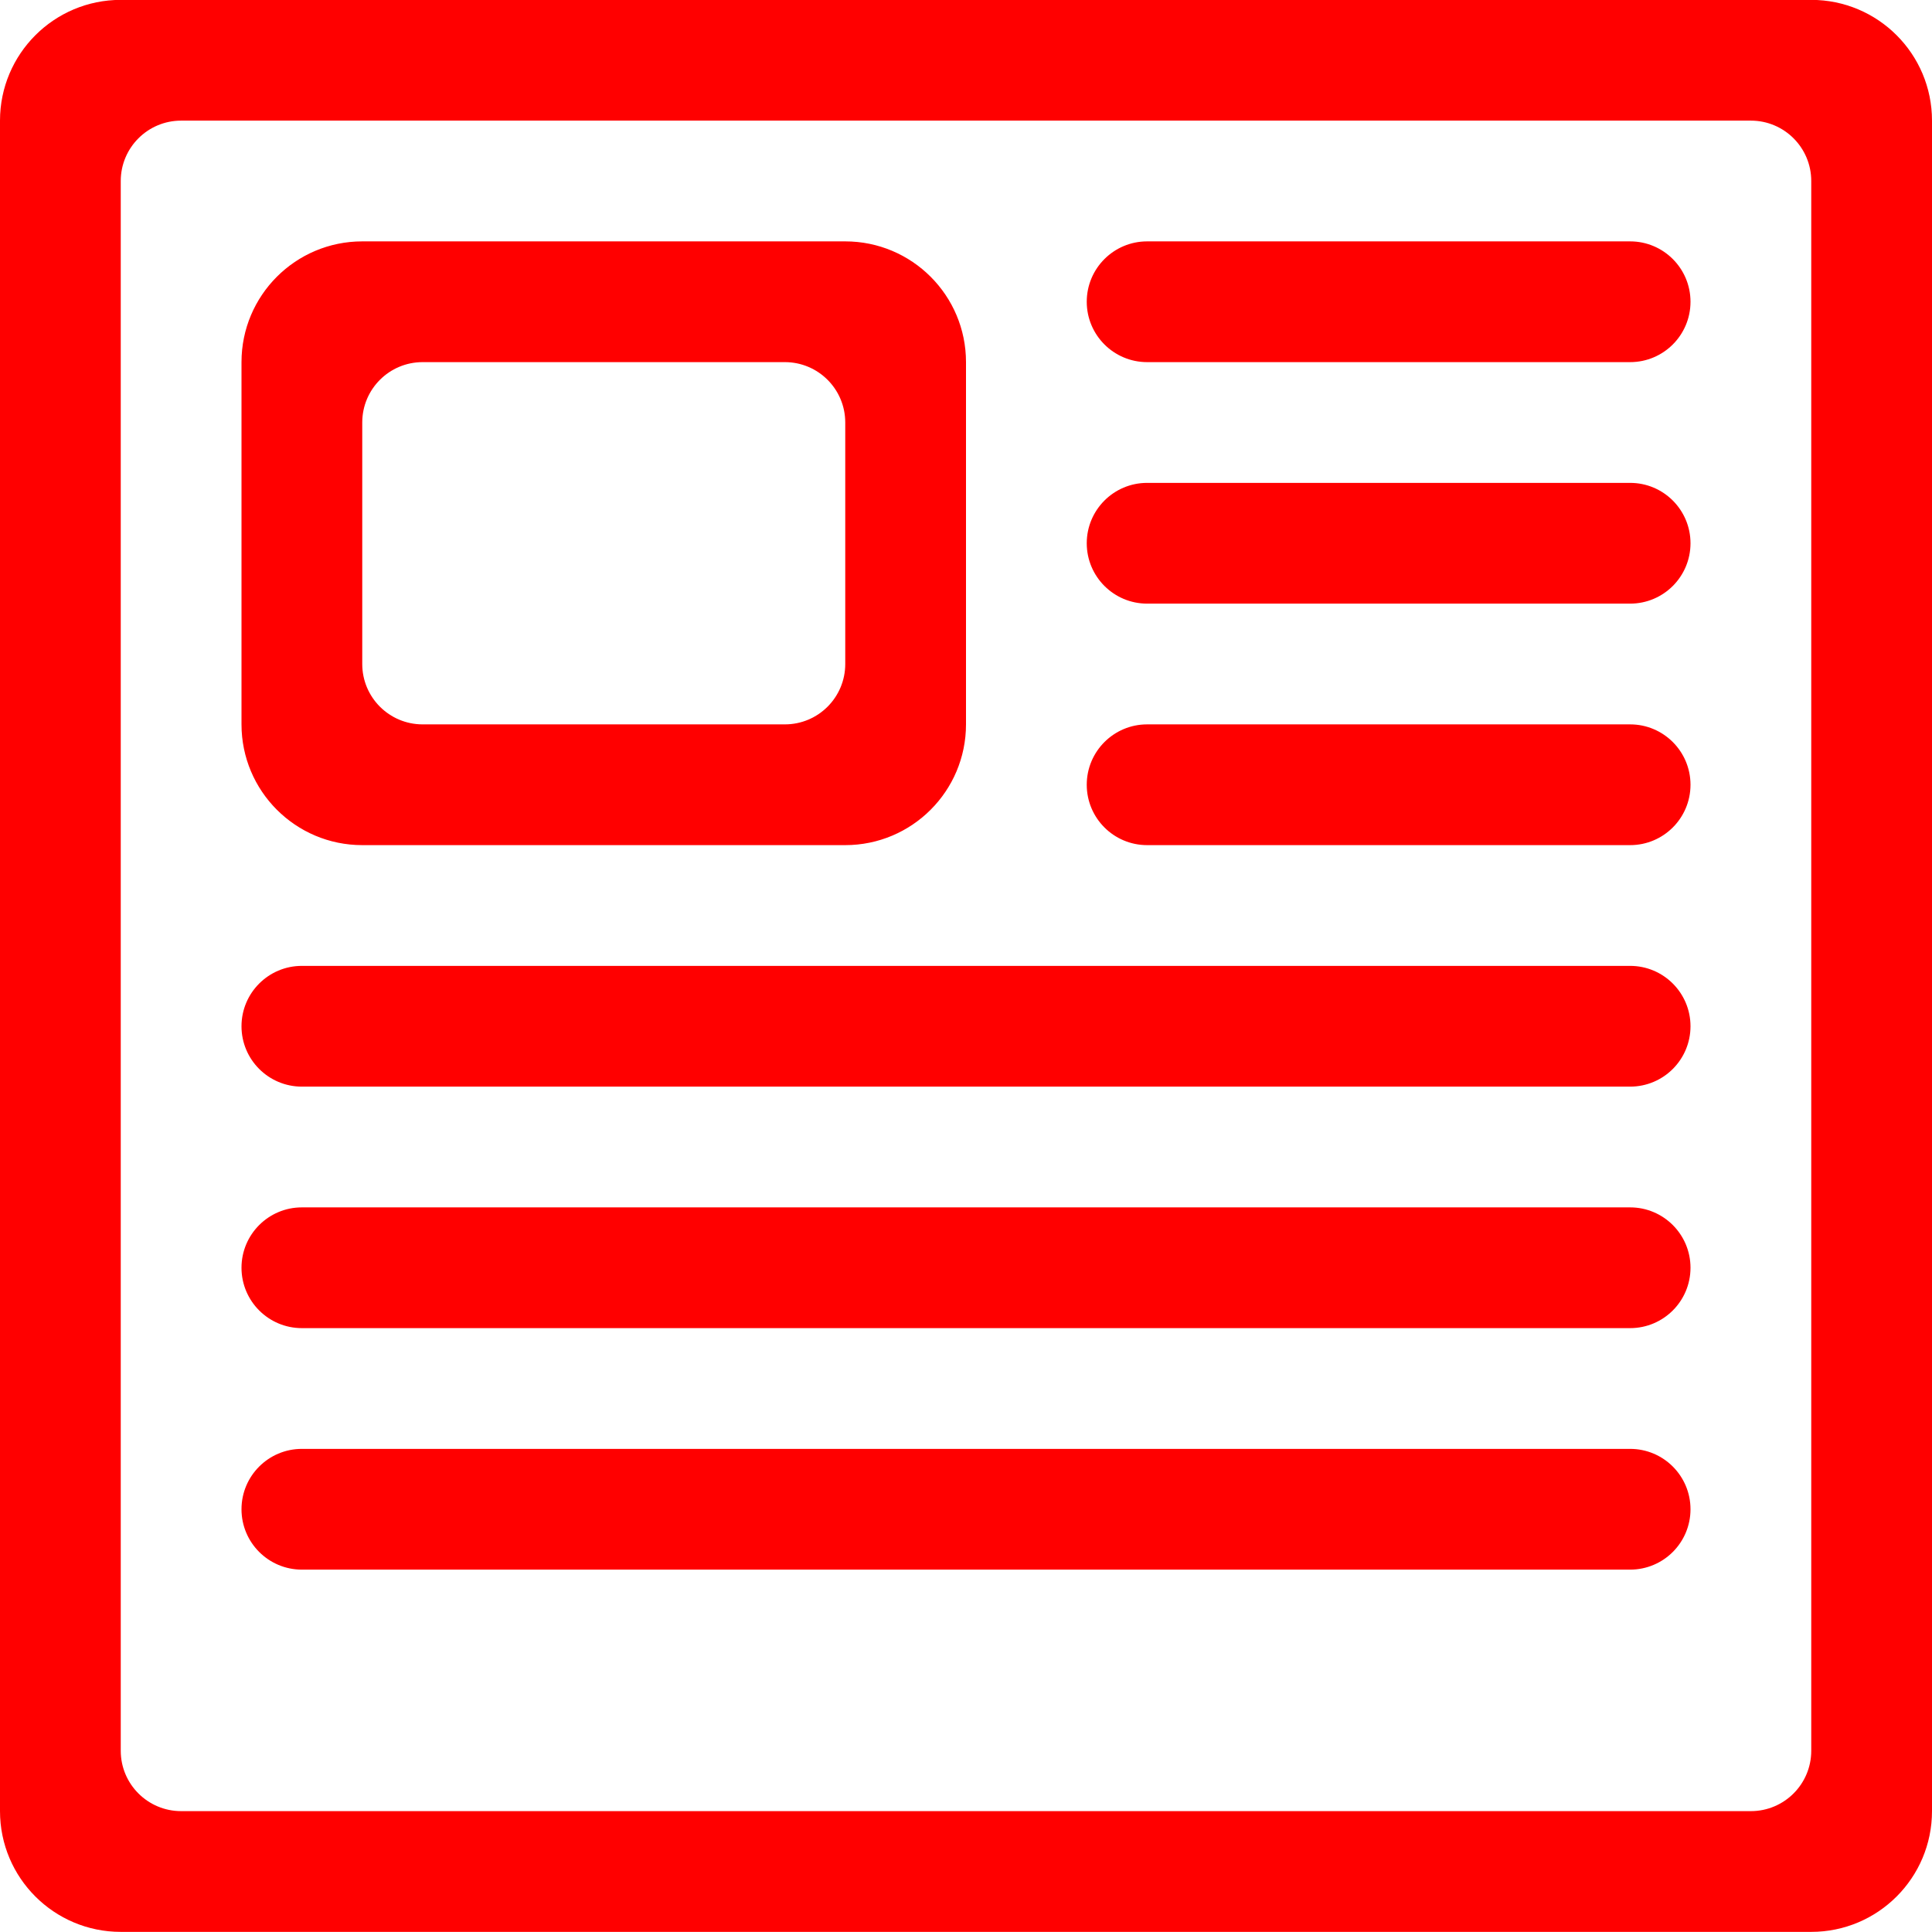
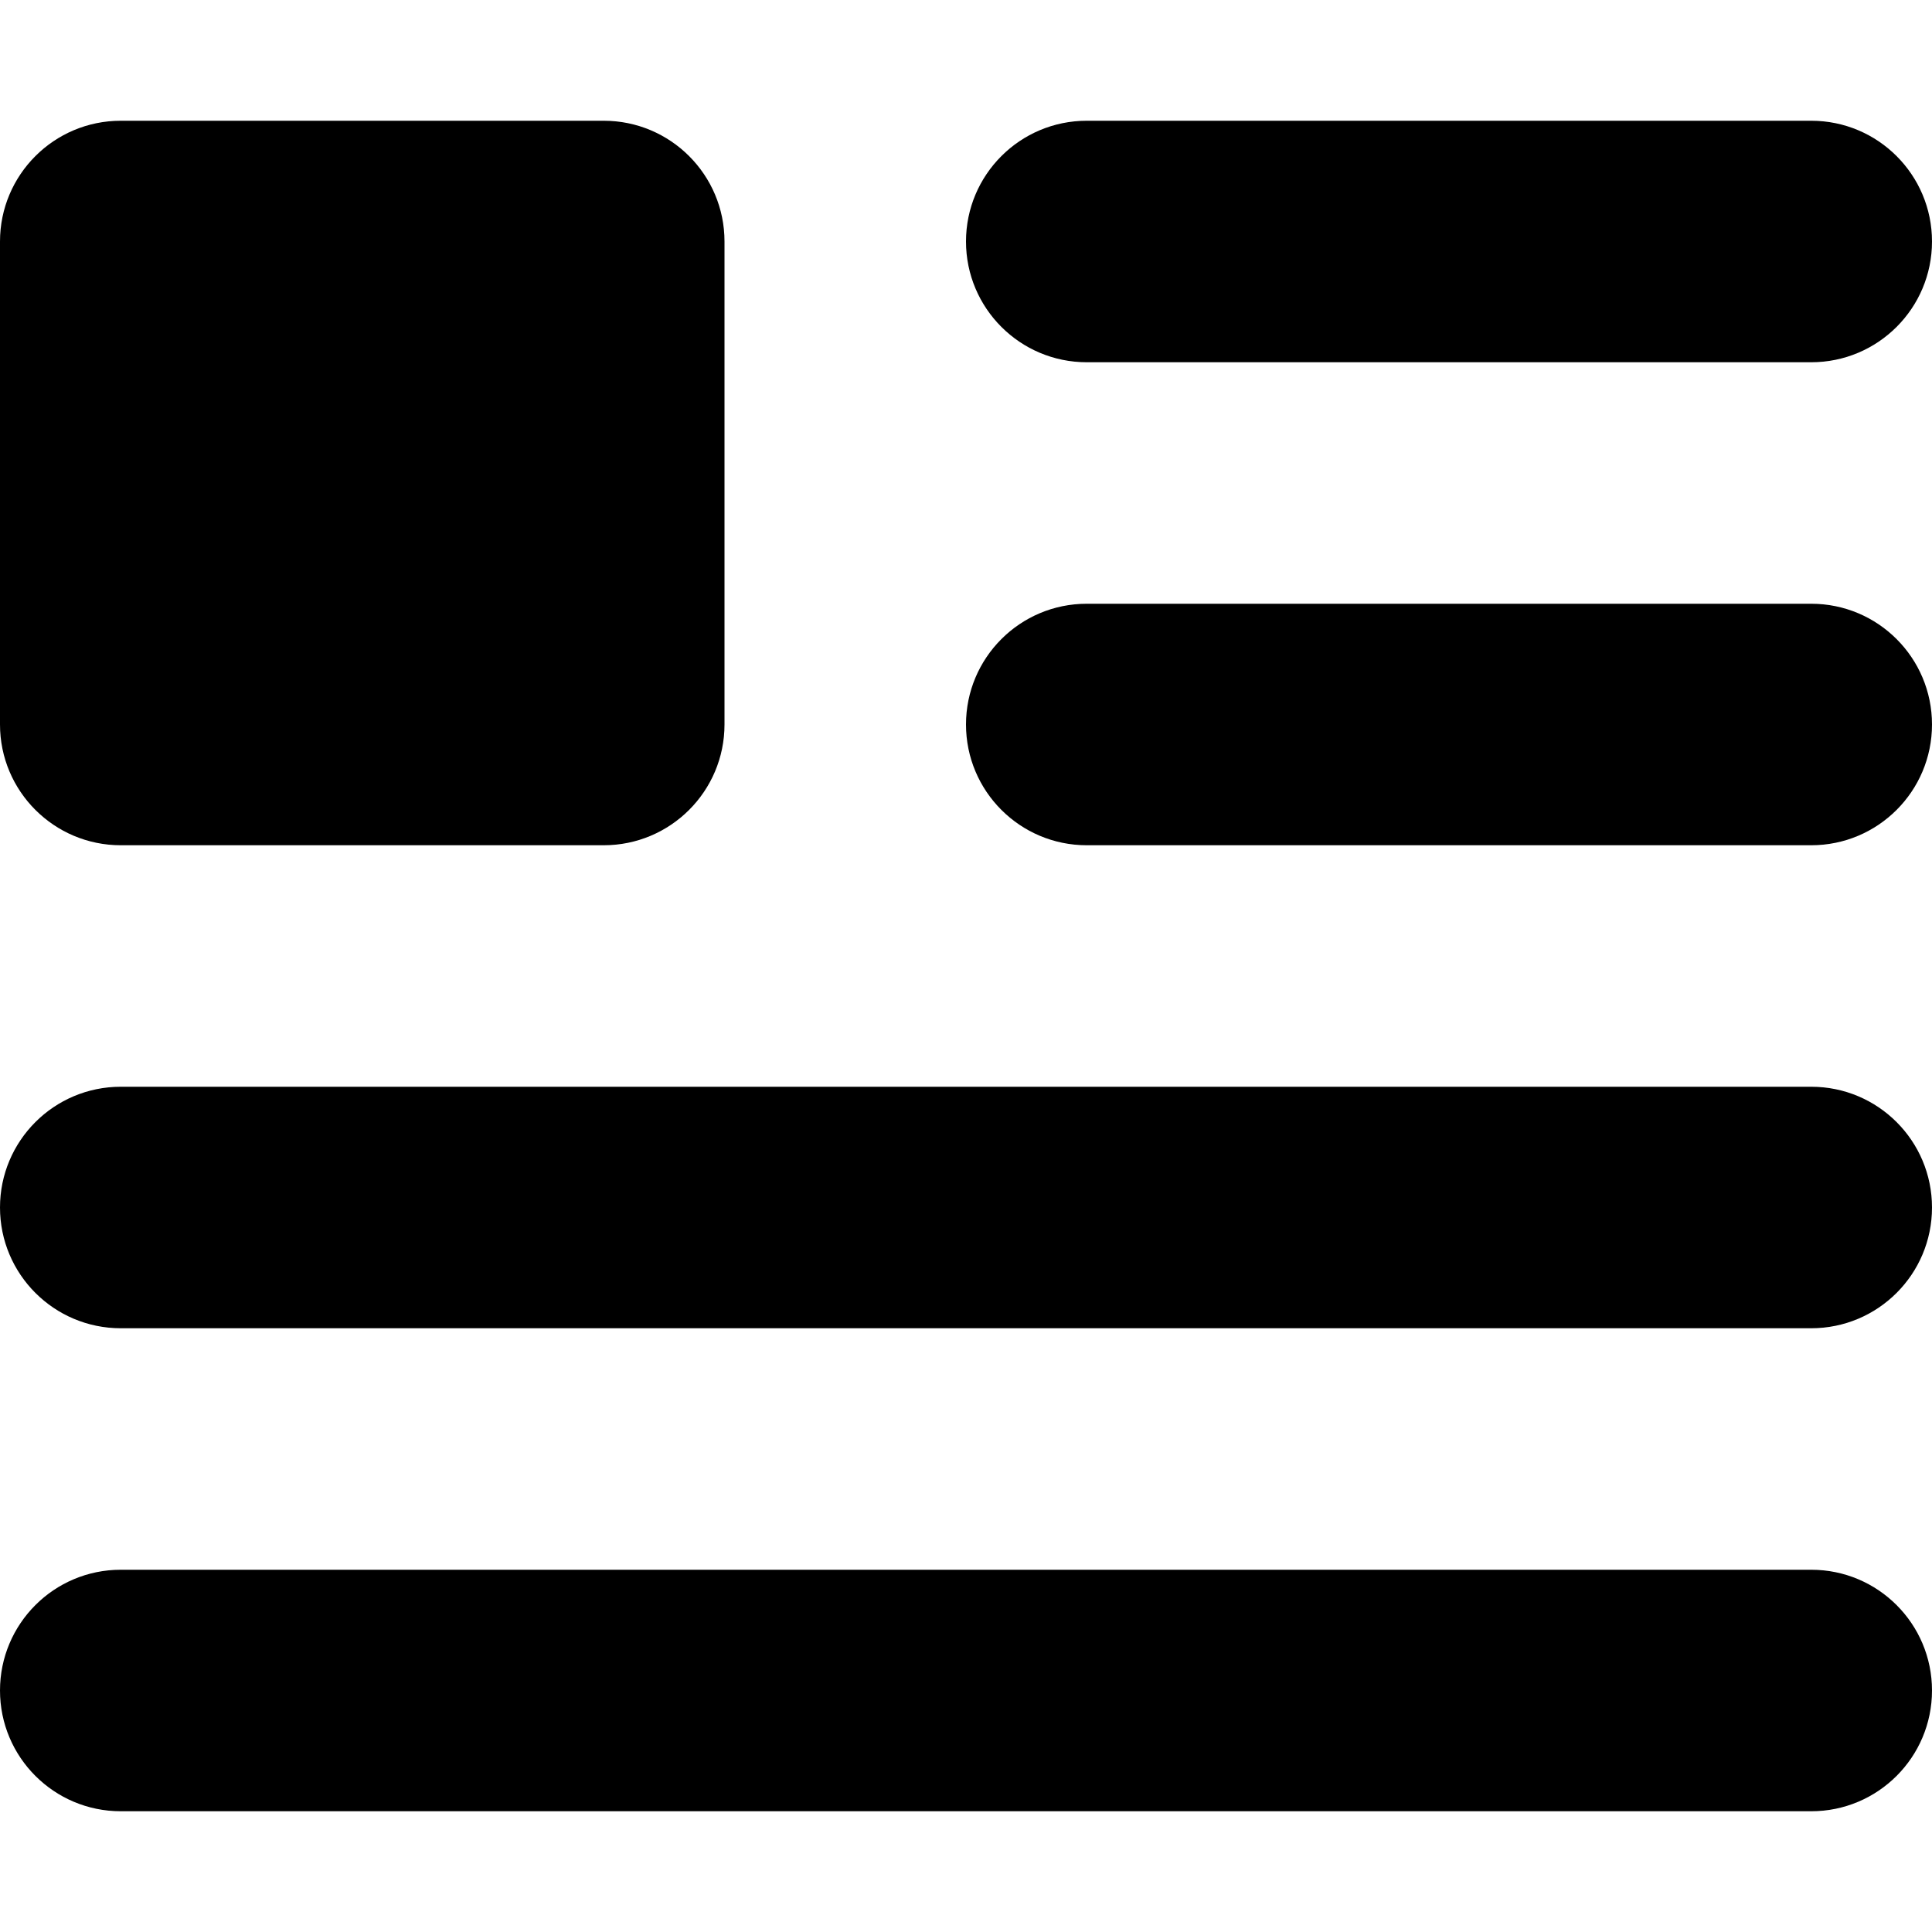
- <svg xmlns="http://www.w3.org/2000/svg" viewBox="0 0 16 16" width="36" height="36">
-   <path d="M13.5 11.999h-11a.5.5 0 0 0 0 1h11a.5.5 0 0 0 0-1zm0-2h-11a.5.5 0 0 0 0 1h11a.5.5 0 0 0 0-1zm0-2h-11a.5.5 0 0 0 0 1h11a.5.5 0 0 0 0-1zm-10.5-1h4a1 1 0 0 0 1-1v-3a1 1 0 0 0-1-1H3a1 1 0 0 0-1 1v3a1 1 0 0 0 1 1zm0-3.501a.5.5 0 0 1 .5-.499h3a.5.5 0 0 1 .5.499v2.001a.5.5 0 0 1-.5.5h-3a.5.5 0 0 1-.5-.5V3.498zm10.5 2.501h-4a.5.5 0 0 0 0 1h4a.5.5 0 0 0 0-1zm0-4h-4a.5.5 0 0 0 0 1h4a.5.5 0 0 0 0-1zm1.5-2H1a1 1 0 0 0-1 1v14a1 1 0 0 0 1 1h14a1 1 0 0 0 1-1v-14a1 1 0 0 0-1-1zm0 14.5a.5.5 0 0 1-.5.5h-13a.5.5 0 0 1-.5-.5v-13a.5.5 0 0 1 .5-.5h13a.5.5 0 0 1 .5.5v13zm-1.5-10.5h-4a.5.5 0 0 0 0 1h4a.5.5 0 0 0 0-1z" fill="red" />
+ <svg xmlns="http://www.w3.org/2000/svg" height="32" version="1" width="32">
+   <path d="M18 6h12a2 2 0 1 0 0-4H18a2 2 0 1 0 0 4zM30 10H18a2 2 0 1 0 0 4h12a2 2 0 1 0 0-4zM30 18H2a2 2 0 1 0 0 4h28a2 2 0 1 0 0-4zM30 26H2a2 2 0 1 0 0 4h28a2 2 0 1 0 0-4zM12 4a2 2 0 0 0-2-2H2a2 2 0 0 0-2 2v8a2 2 0 0 0 2 2h8a2 2 0 0 0 2-2V4z" />
</svg>
